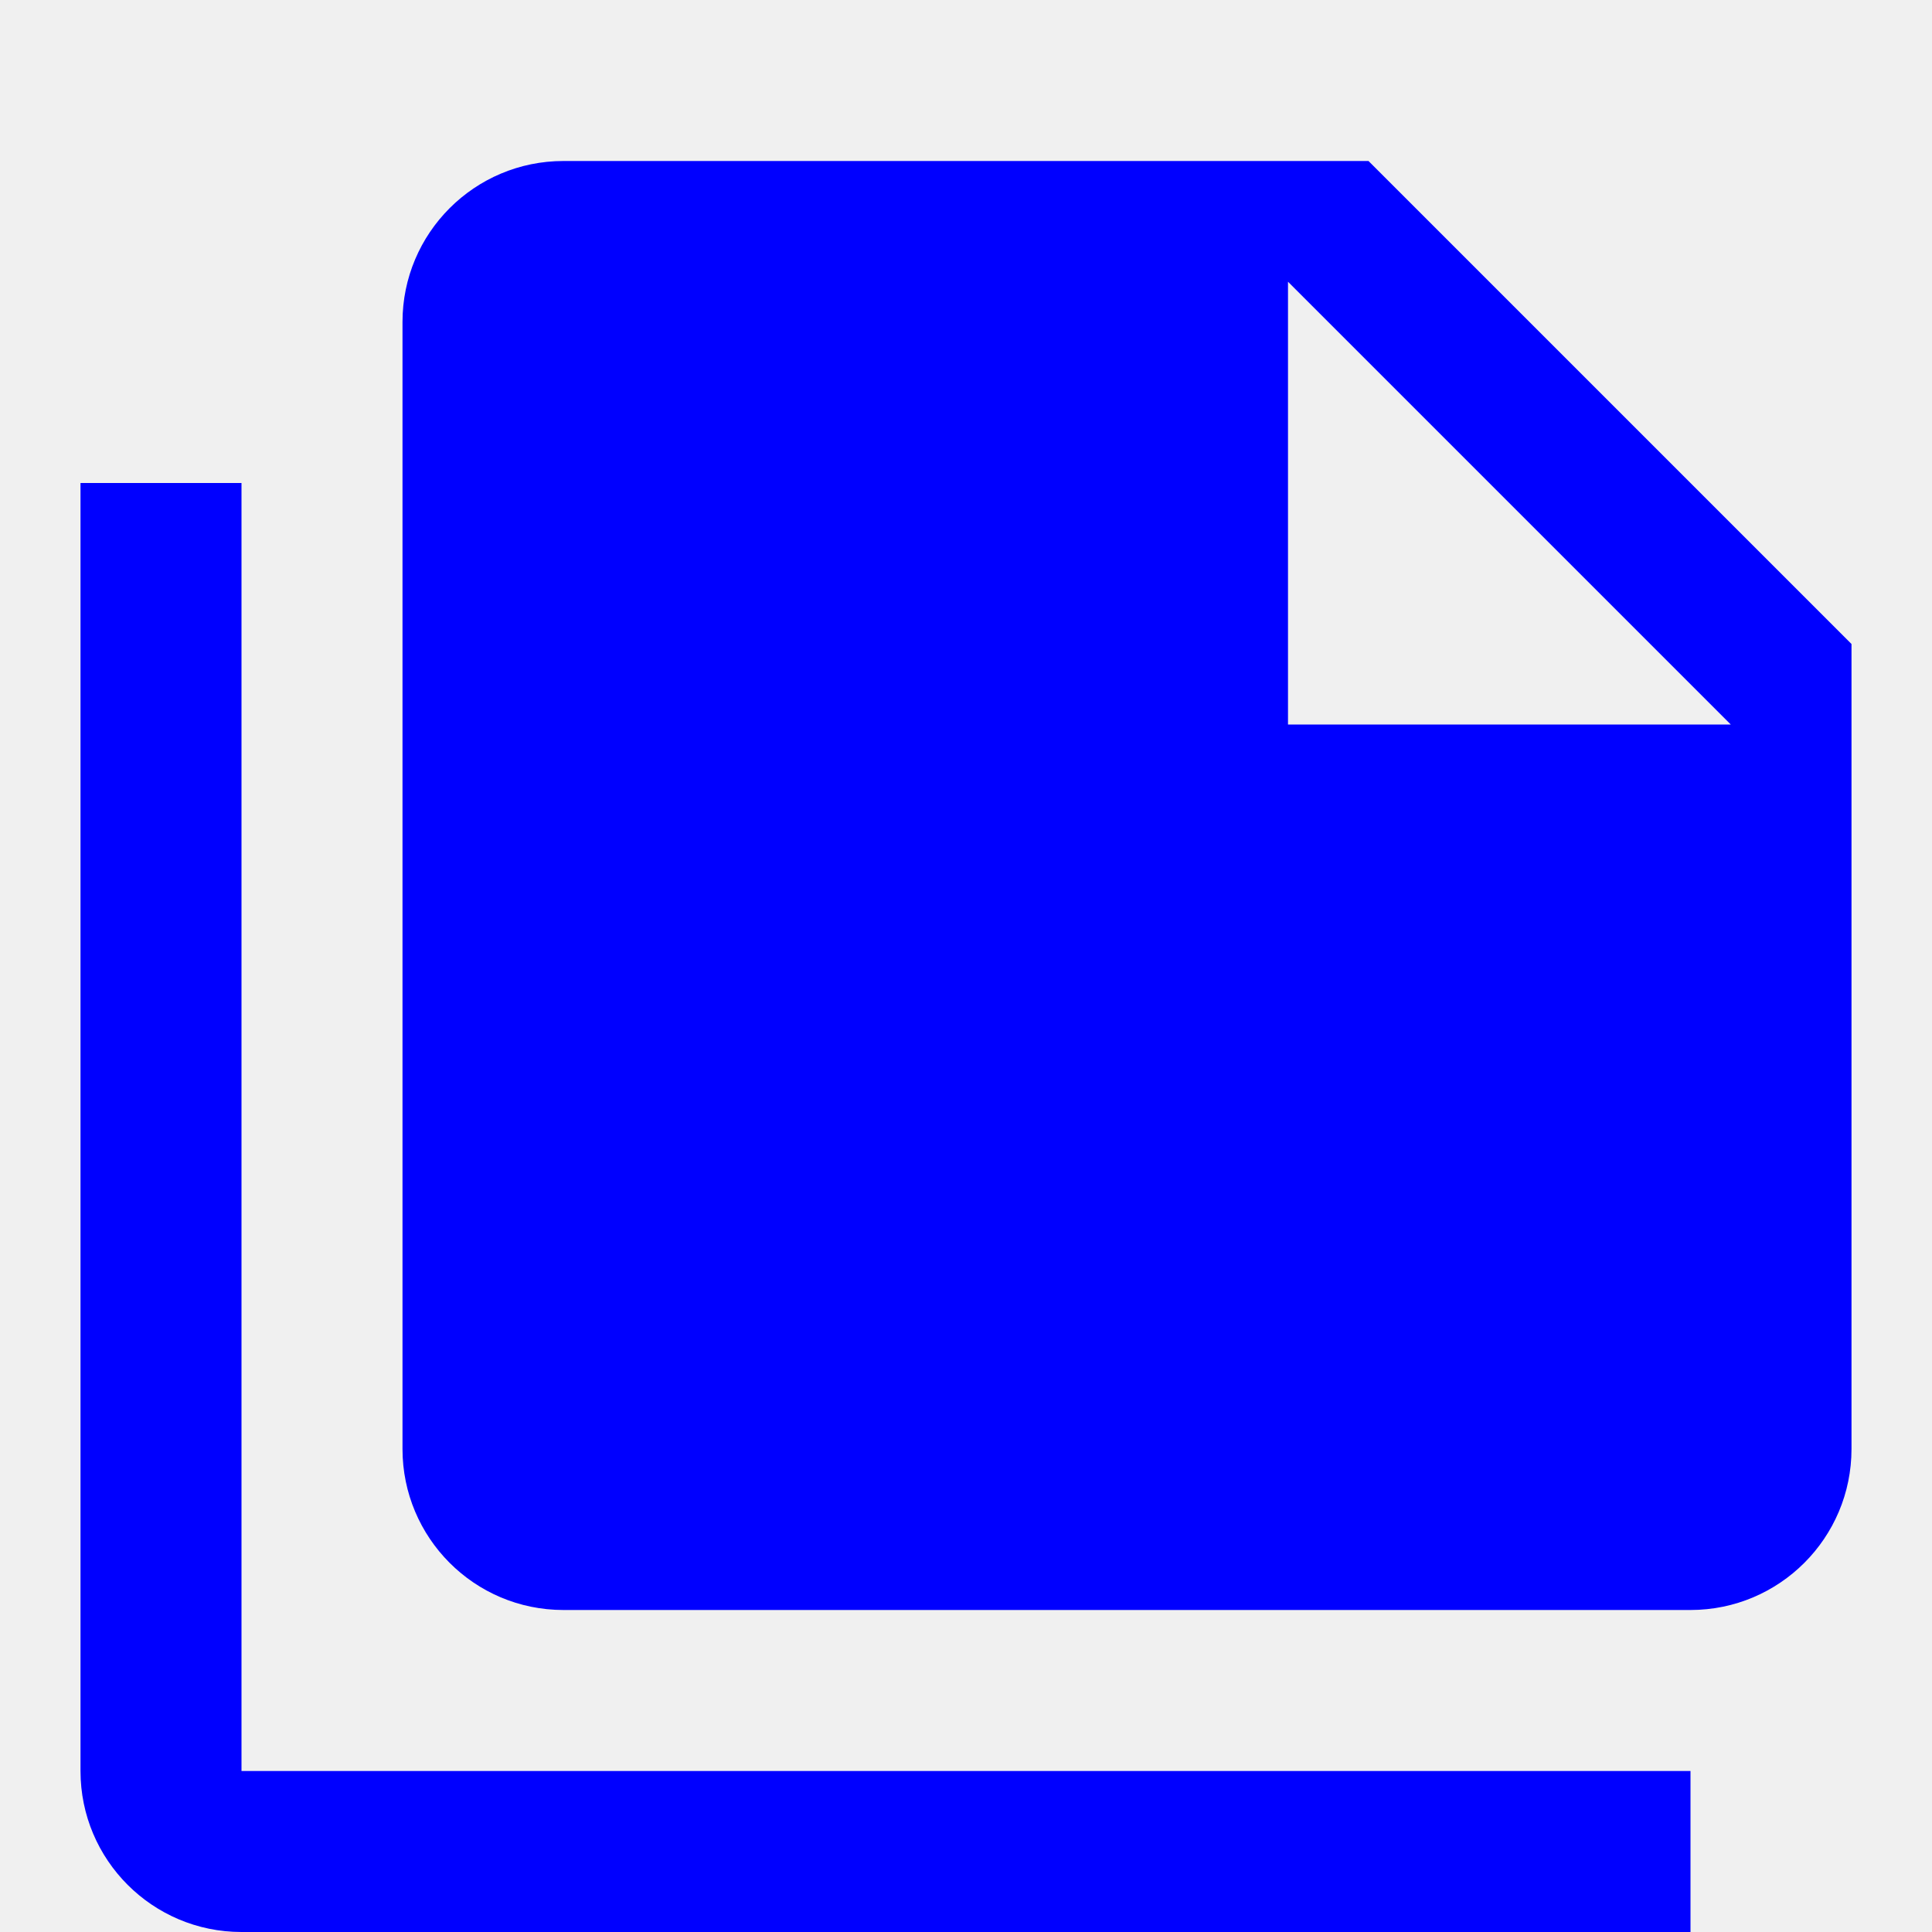
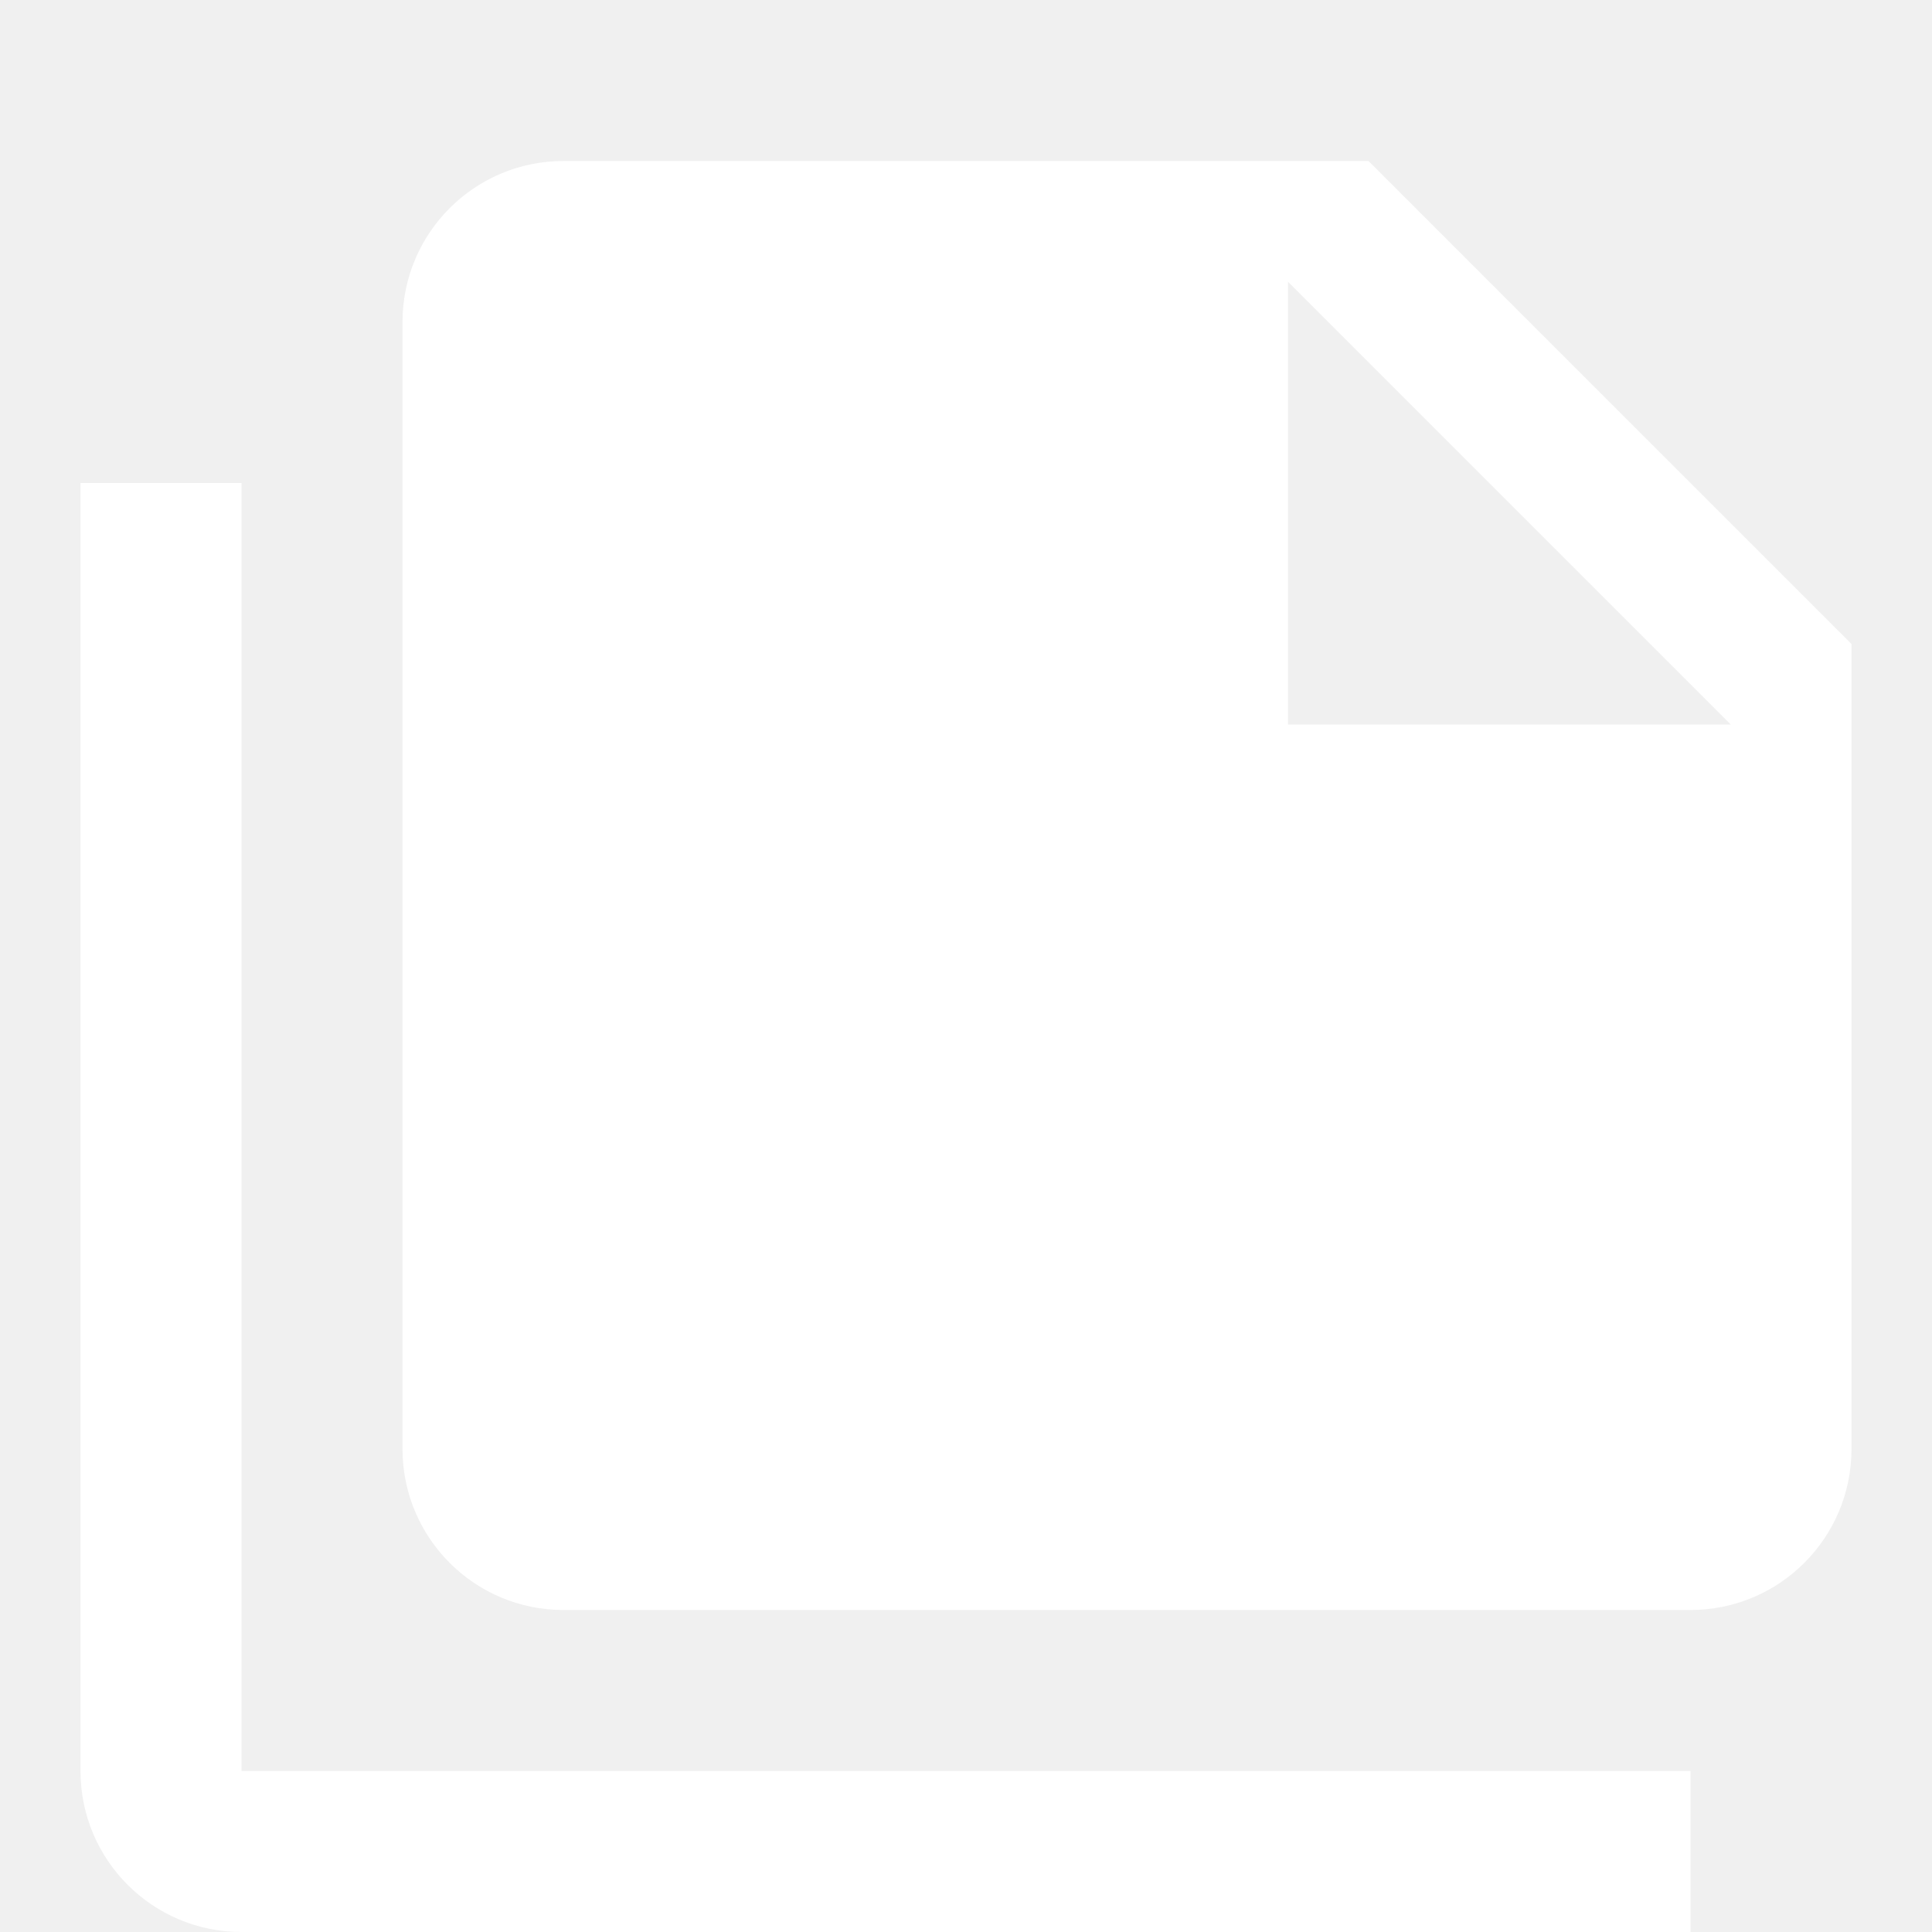
<svg xmlns="http://www.w3.org/2000/svg" viewBox="0 0 24 24">
-   <path fill="blue" d="M16,9H21.5L16,3.5V9M7,2H17L23,8V18A2,2 0 0,1 21,20H7C5.89,20 5,19.1 5,18V4A2,2 0 0,1 7,2M3,6V22H21V24H3A2,2 0 0,1 1,22V6H3Z" />
+   <path fill="white" d="M16,9H21.5L16,3.5V9M7,2H17L23,8V18A2,2 0 0,1 21,20H7C5.89,20 5,19.1 5,18V4A2,2 0 0,1 7,2M3,6V22H21V24H3A2,2 0 0,1 1,22V6H3Z" />
</svg>
